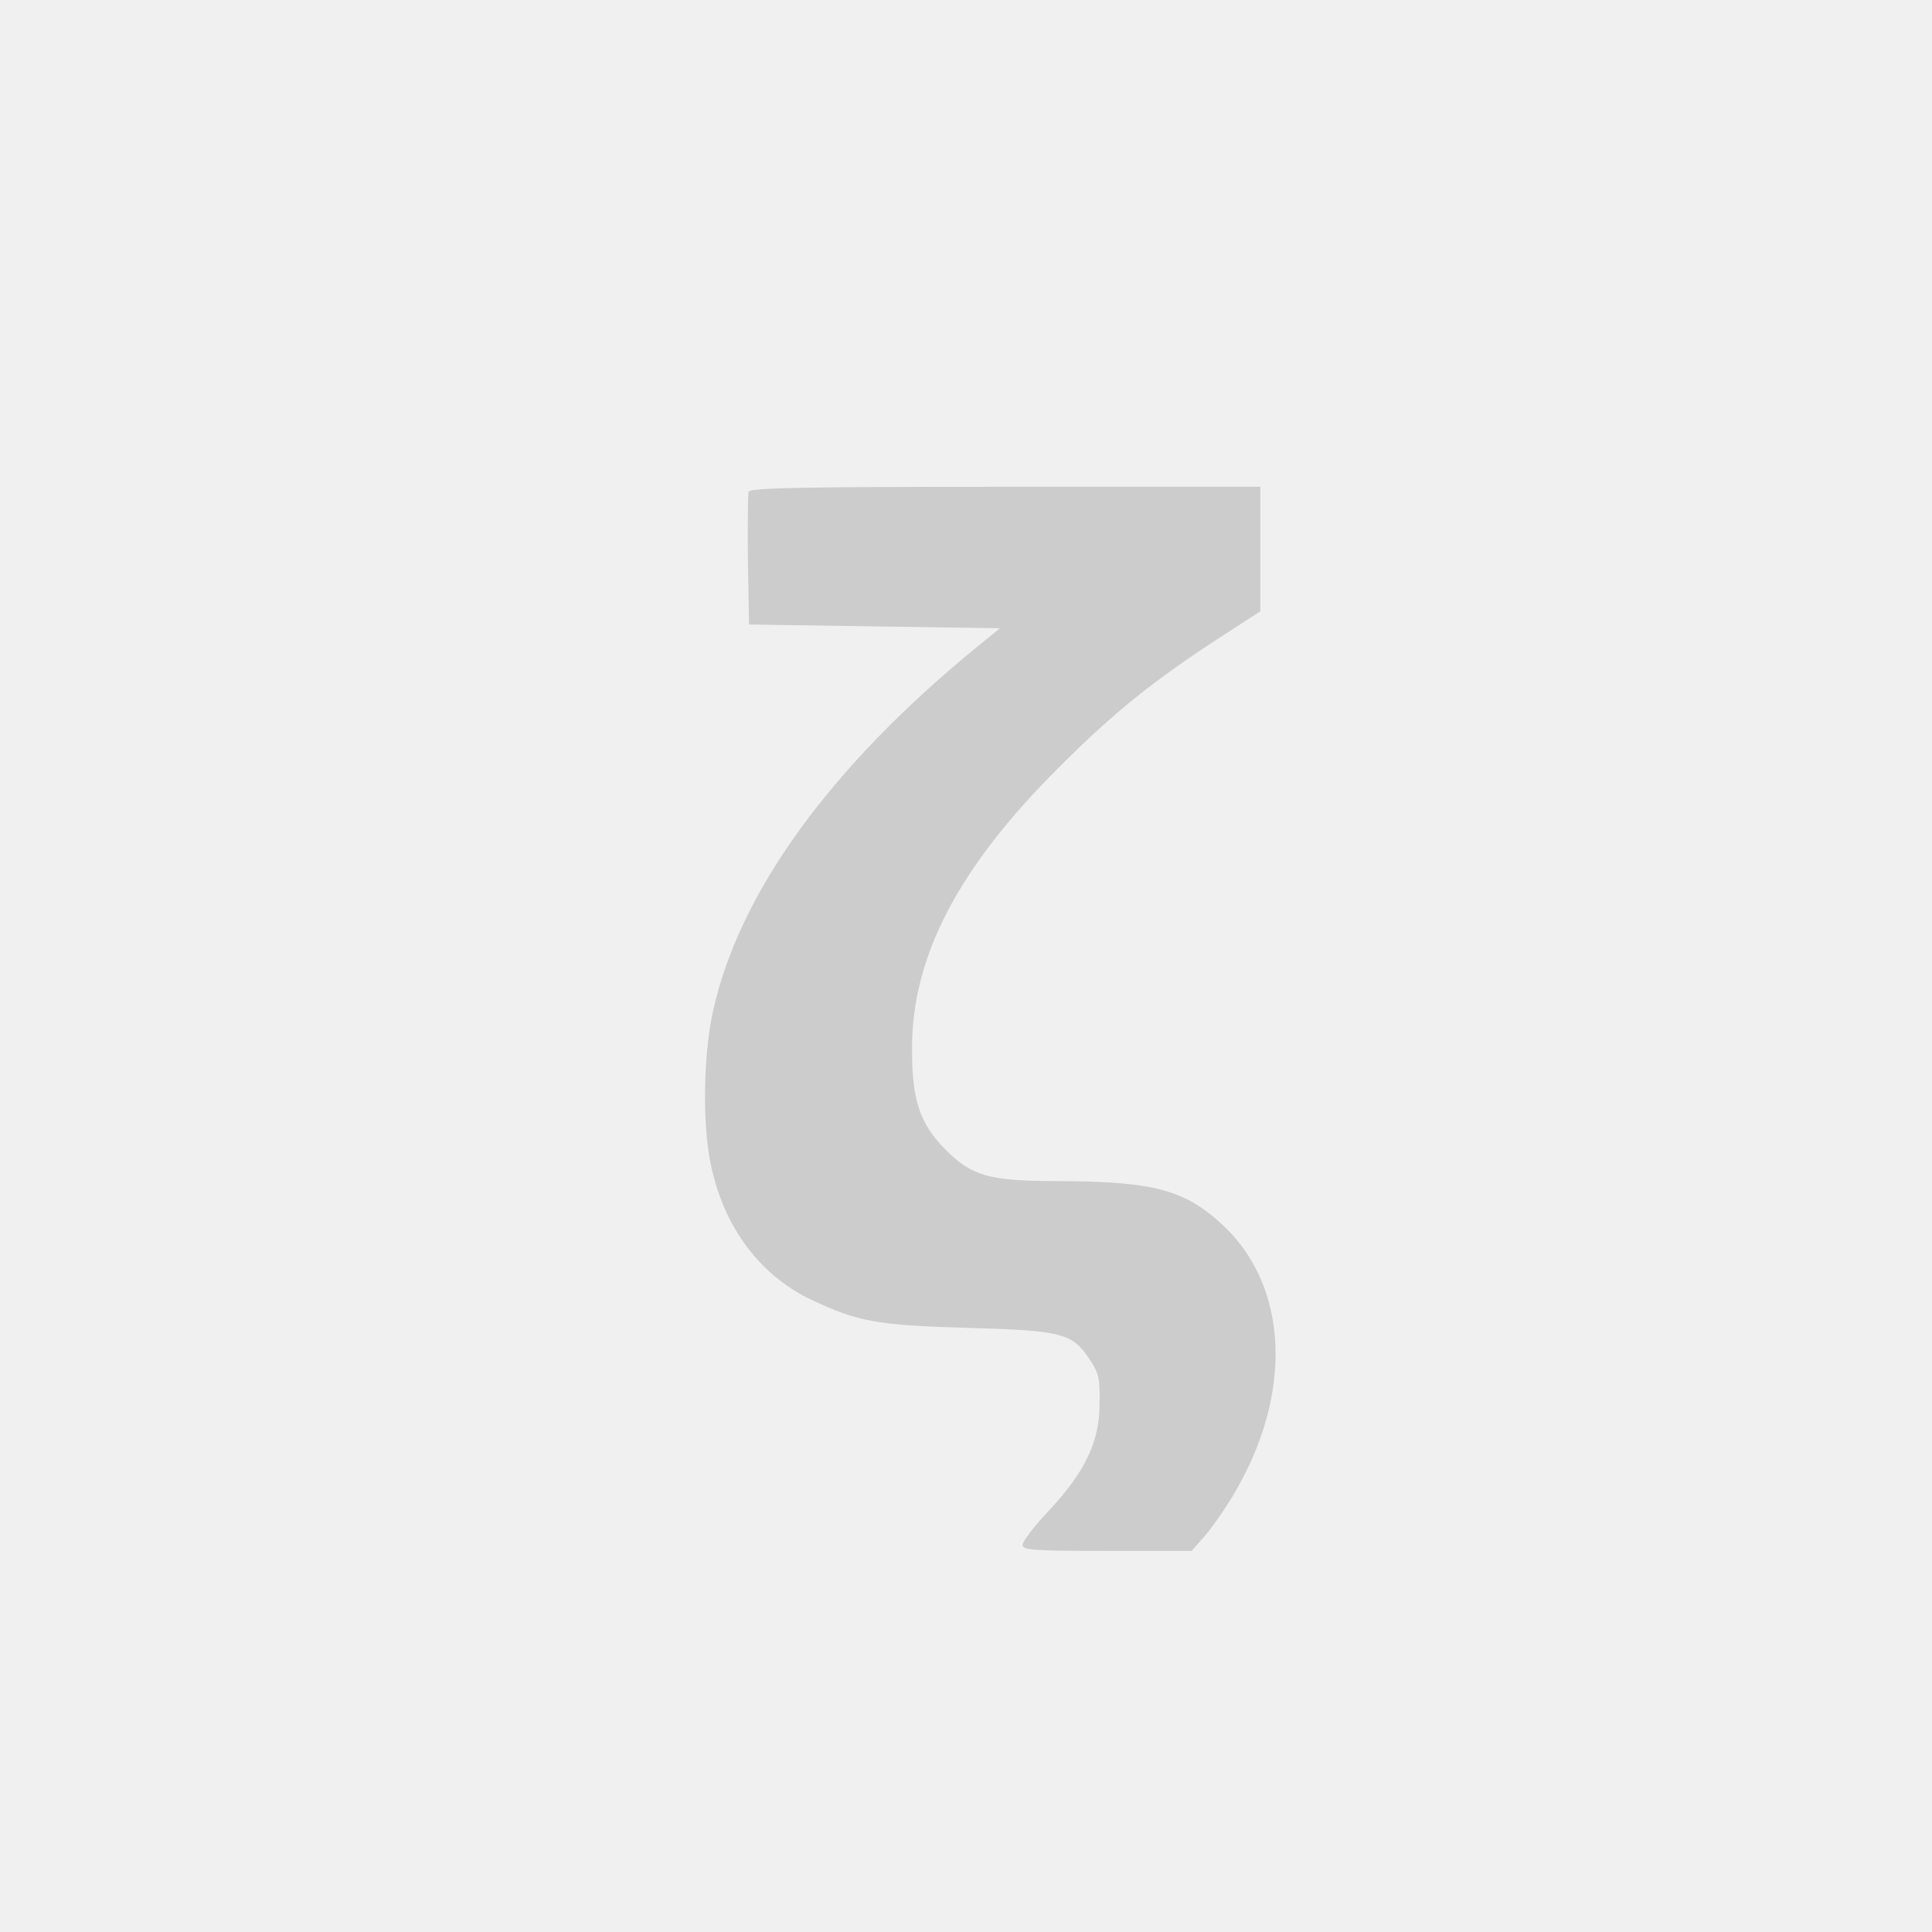
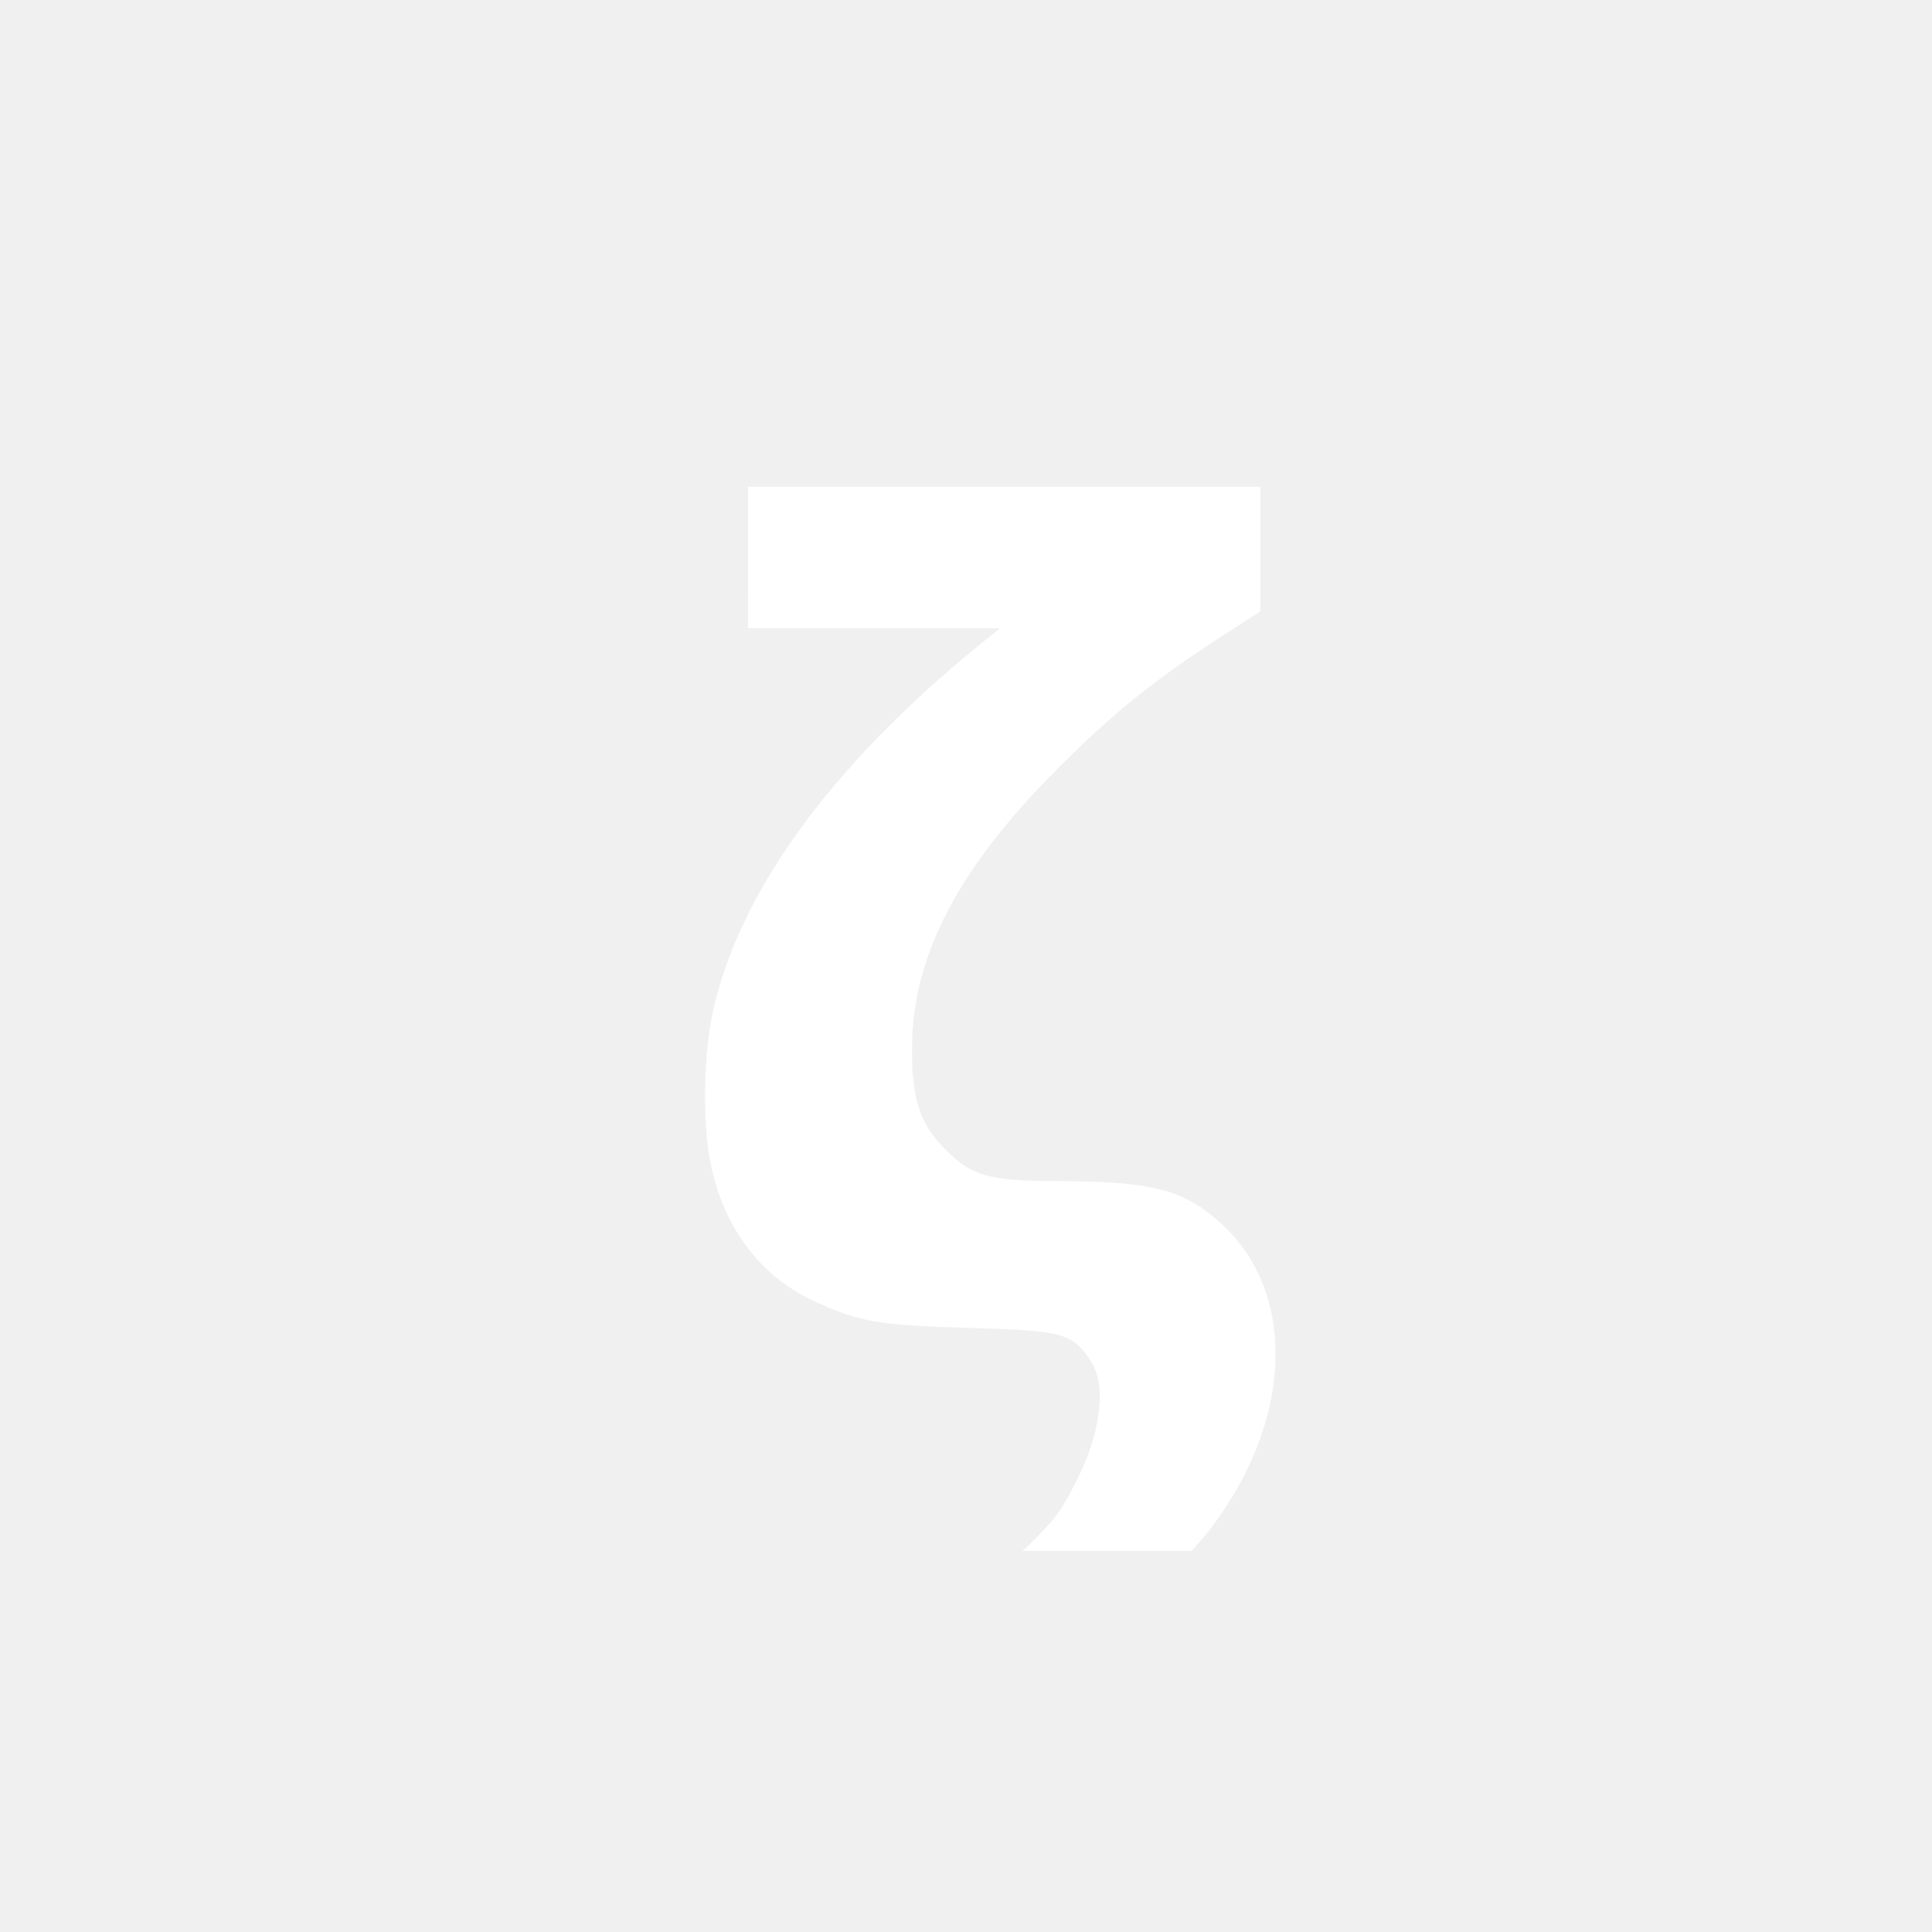
- <svg xmlns="http://www.w3.org/2000/svg" version="1.0" width="512pt" height="512pt" viewBox="0 0 512 512" preserveAspectRatio="xMidYMid meet">
-   <g transform="translate(0,512) scale(0.1,-0.1)" fill="#cccccc" stroke="none">
-     <path d="M3340 3665 l0 -165 -102 -66 c-179 -116 -289 -204 -433 -349 -265 -264 -387 -498 -388 -740 -1 -138 20 -203 89 -272 70 -70 116 -83 298 -83 254 -1 336 -23 437 -117 174 -163 186 -445 31 -709 -22 -38 -57 -88 -77 -112 l-37 -42 -224 0 c-199 0 -224 2 -224 16 0 9 31 50 70 91 96 103 134 182 134 284 1 65 -2 81 -26 116 -46 70 -73 77 -323 84 -242 7 -290 16 -414 74 -137 65 -233 193 -267 358 -23 105 -20 290 5 405 69 316 312 651 703 970 l58 47 -333 5 -332 5 -3 170 c-1 93 0 175 2 182 4 10 139 13 681 13 l675 0 0 -165z" />
+ <svg xmlns="http://www.w3.org/2000/svg" version="1.0" width="512pt" height="512pt" viewBox="0 0 512 512" preserveAspectRatio="xMidYMid meet" id="svg1">
+   <defs id="defs1" />
+   <g transform="translate(0,512) scale(0.1,-0.1)" id="g1">
+     <path d="m 3340,3500 -102,-66 c -179,-116 -289,-204 -433,-349 -265,-264 -387,-498 -388,-740 -1,-138 20,-203 89,-272 70,-70 116,-83 298,-83 254,-1 336,-23 437,-117 174,-163 185.798,-444.882 31,-709 -22.202,-37.882 -57,-88 -77,-112 l -37,-42 h -448 c 0,0 76.801,69.829 103.245,113.649 50.821,84.216 94.466,179.191 100.755,277.351 2.534,39.545 -2,81 -26,116 -46,70 -73,77 -323,84 -242,7 -290,16 -414,74 -137,65 -233,193 -267,358 -23,105 -20,290 5,405 69,316 312,651 703,970 l 58,47.194 -667.644,0.112 0.165,374.888 H 3340 Z" id="path1" fill="#ffffff" />
  </g>
</svg>
